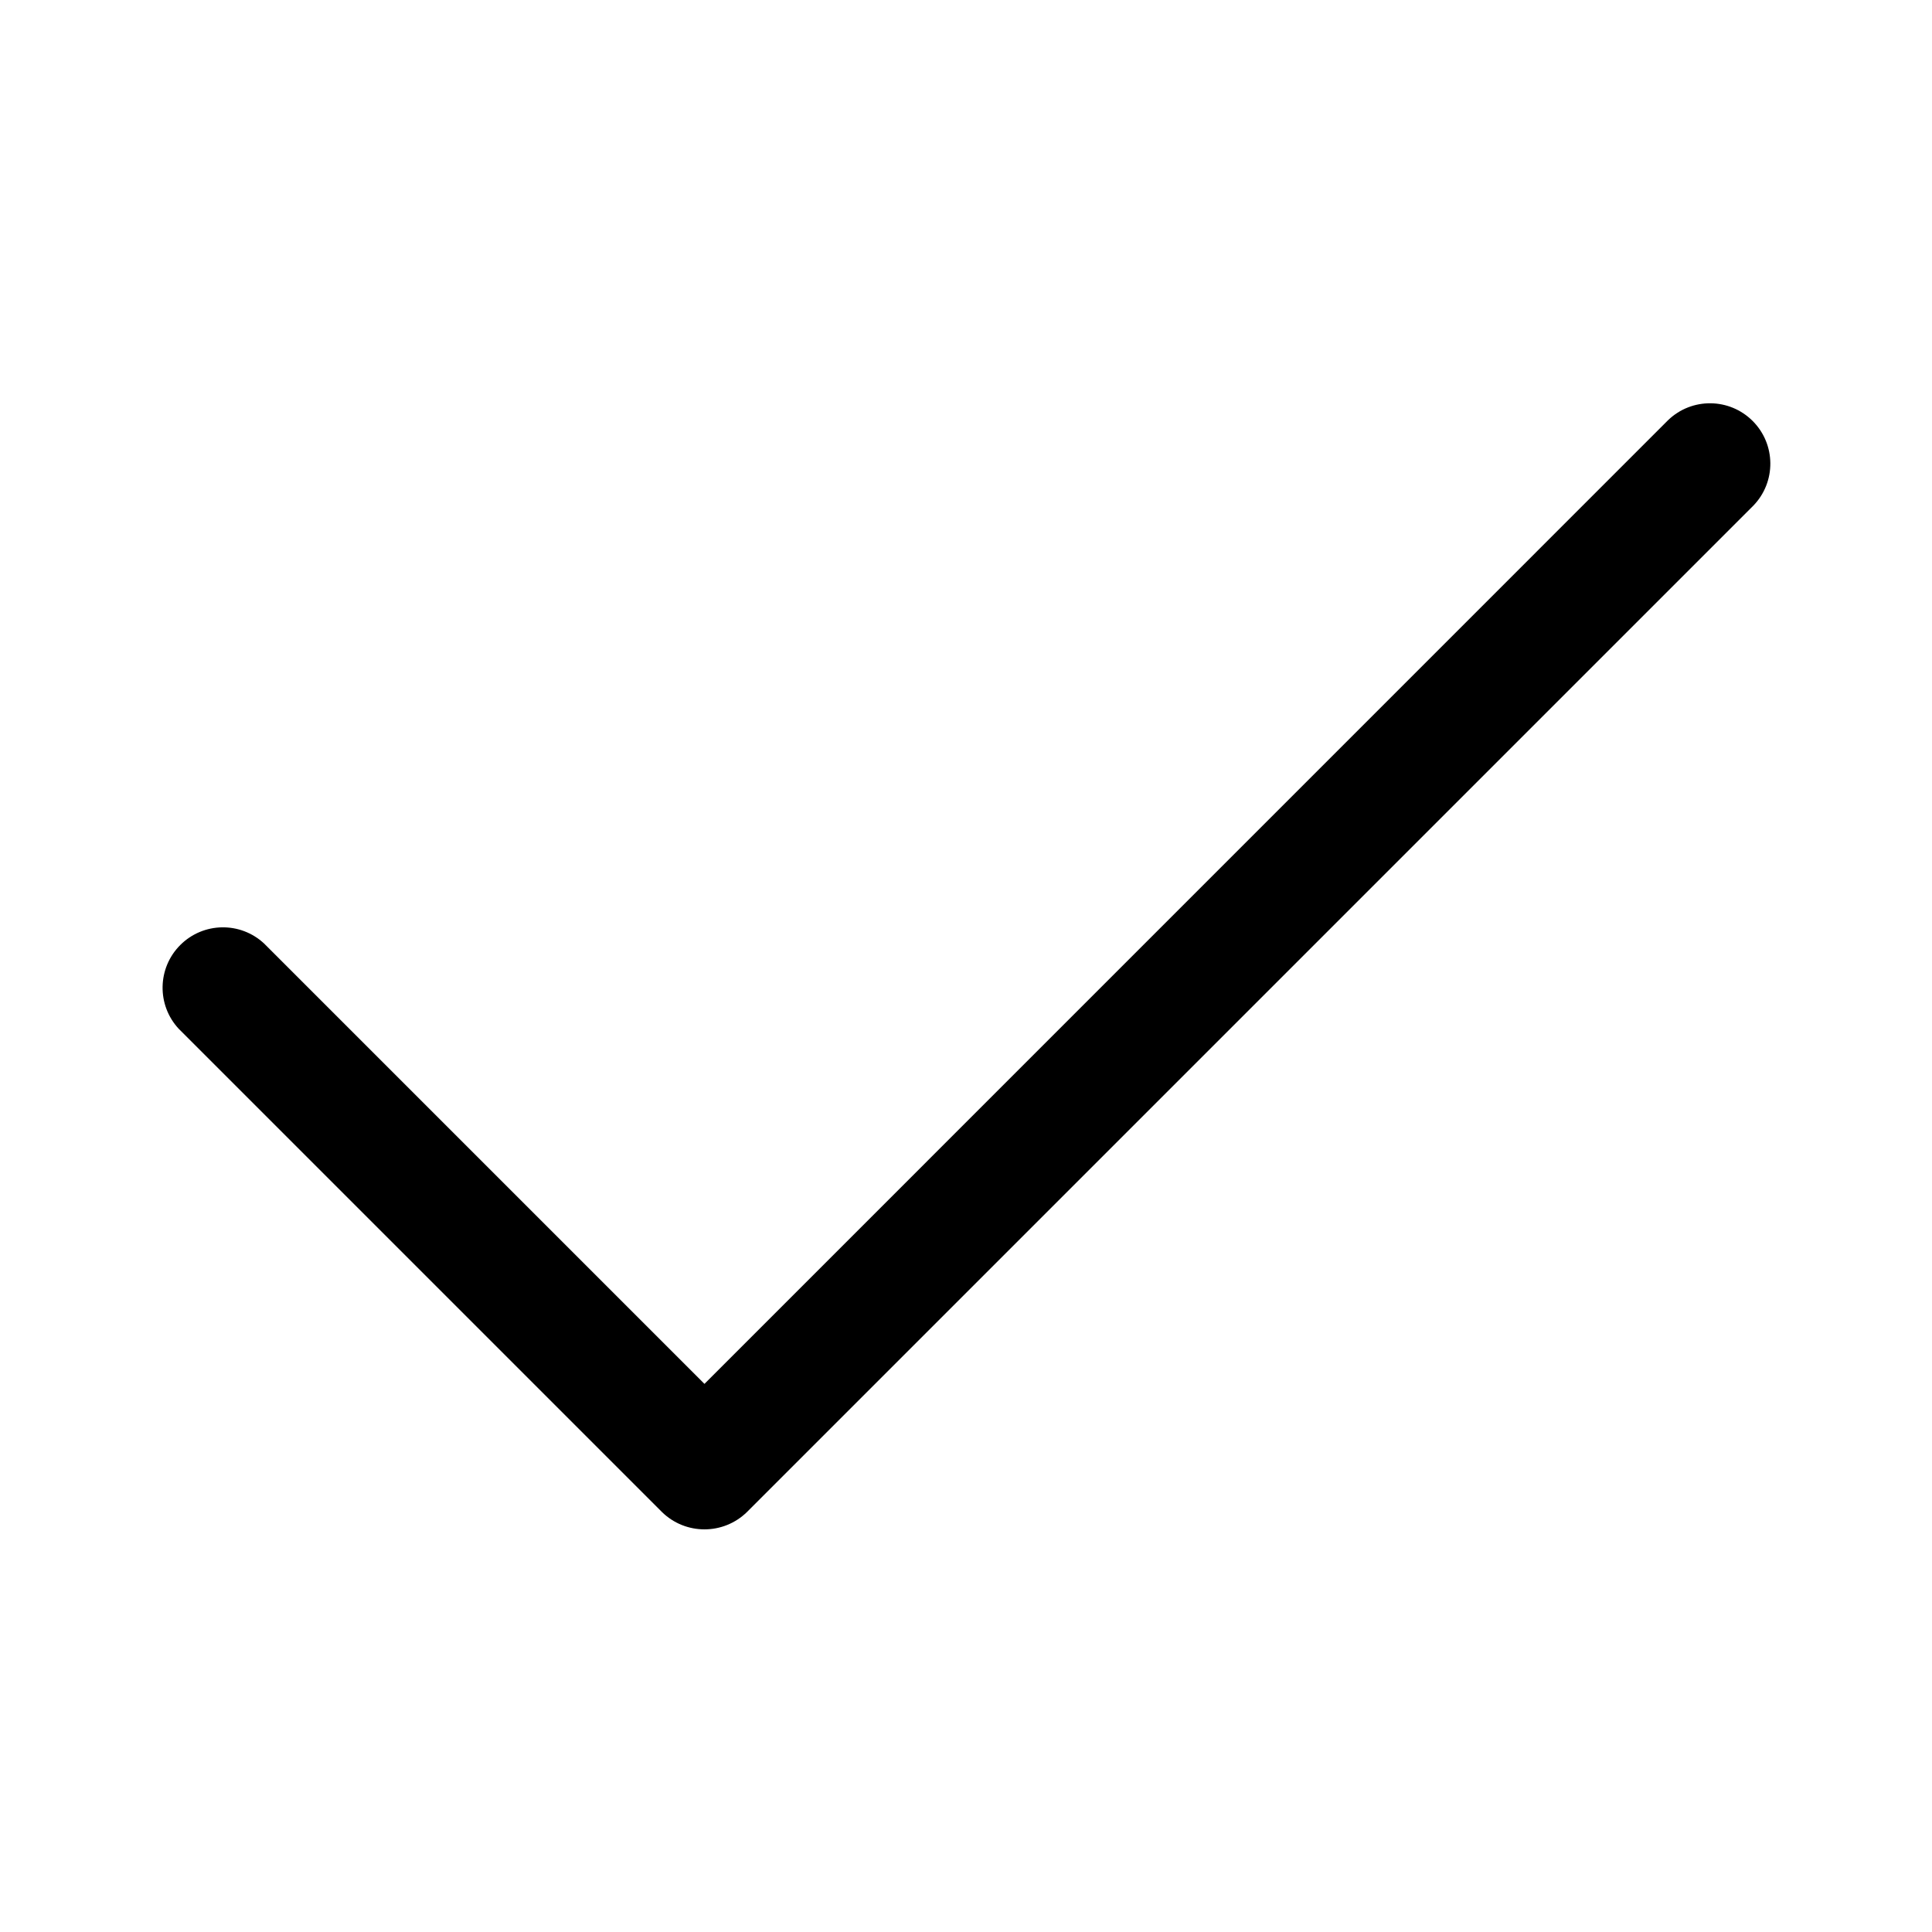
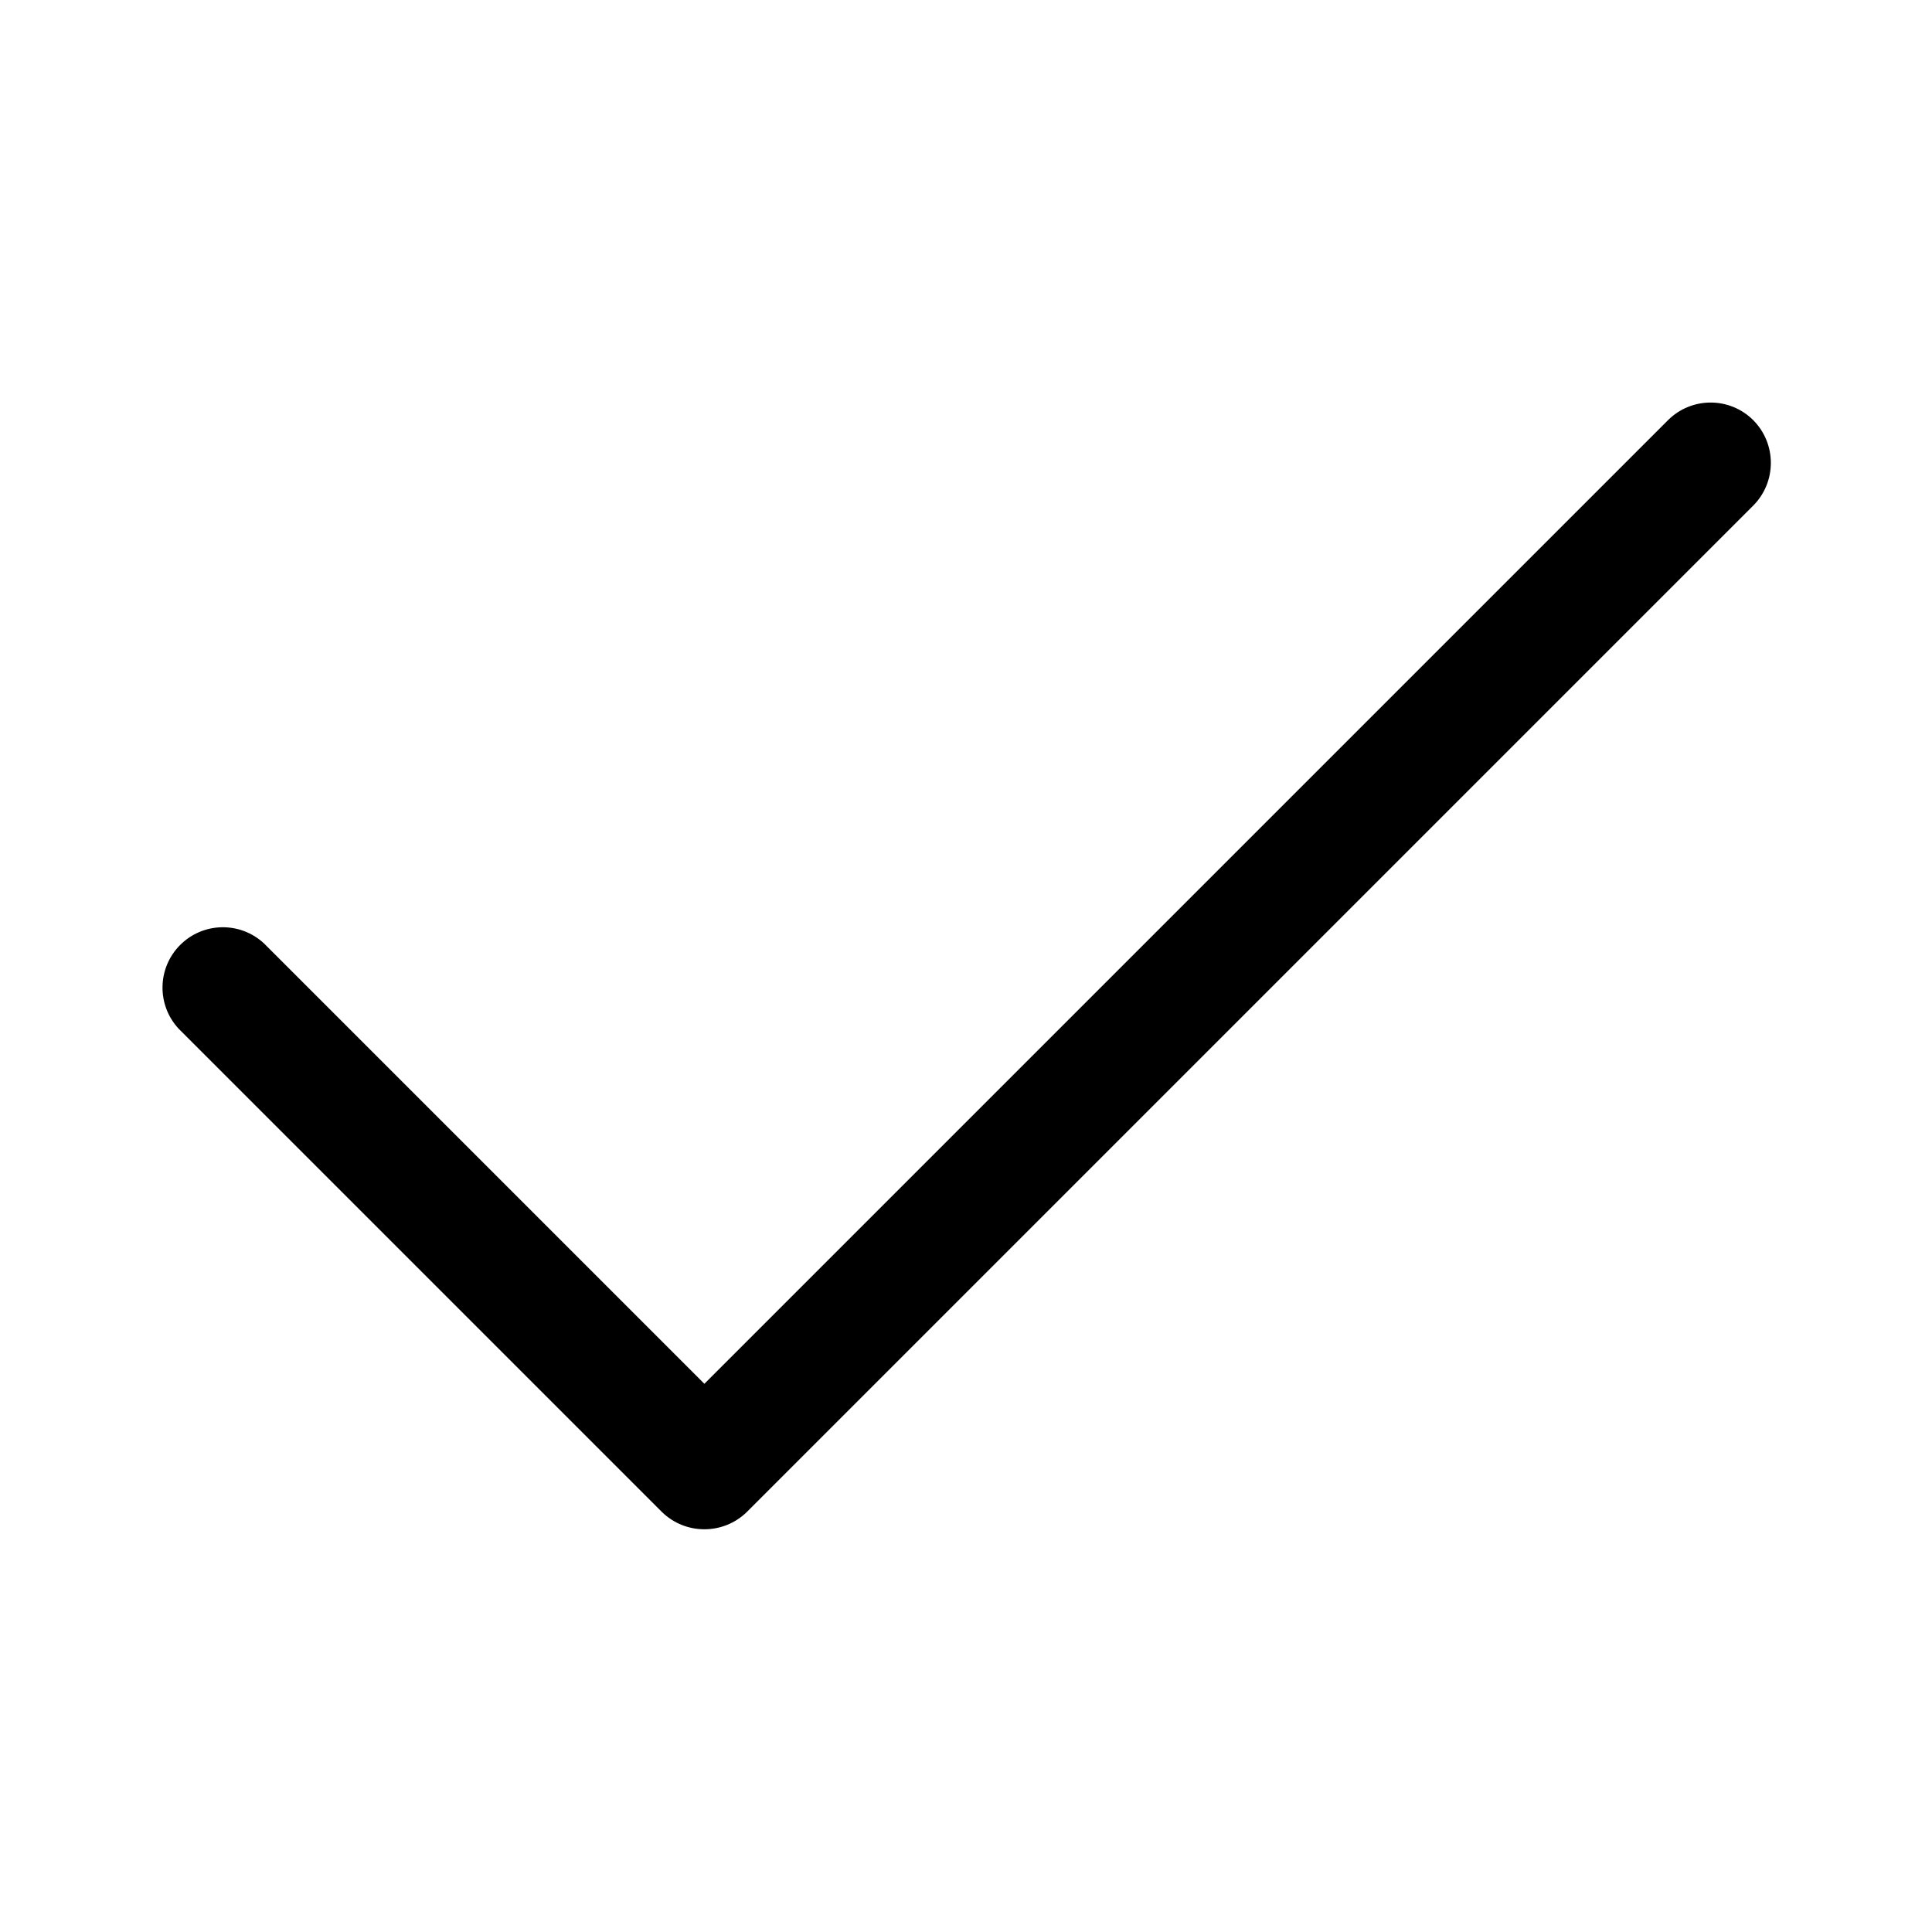
<svg xmlns="http://www.w3.org/2000/svg" width="24" height="24" fill="none" viewBox="0 0 24 24">
-   <path fill="currentColor" fill-rule="evenodd" d="M20.721 5.22a.75.75 0 0 1 1.06 1.061l-12.5 12.5a.755.755 0 0 1-1.06 0l-6-6a.75.75 0 0 1 1.06-1.06l5.47 5.47z" clip-rule="evenodd" />
+   <path fill="currentColor" fill-rule="evenodd" d="M20.72 5.22a.75.75 0 0 1 1.06 0 .753.753 0 0 1 0 1.06l-12.5 12.5a.755.755 0 0 1-1.06 0l-6-6a.75.75 0 0 1 1.06-1.06l5.47 5.47z" clip-rule="evenodd" />
</svg>
